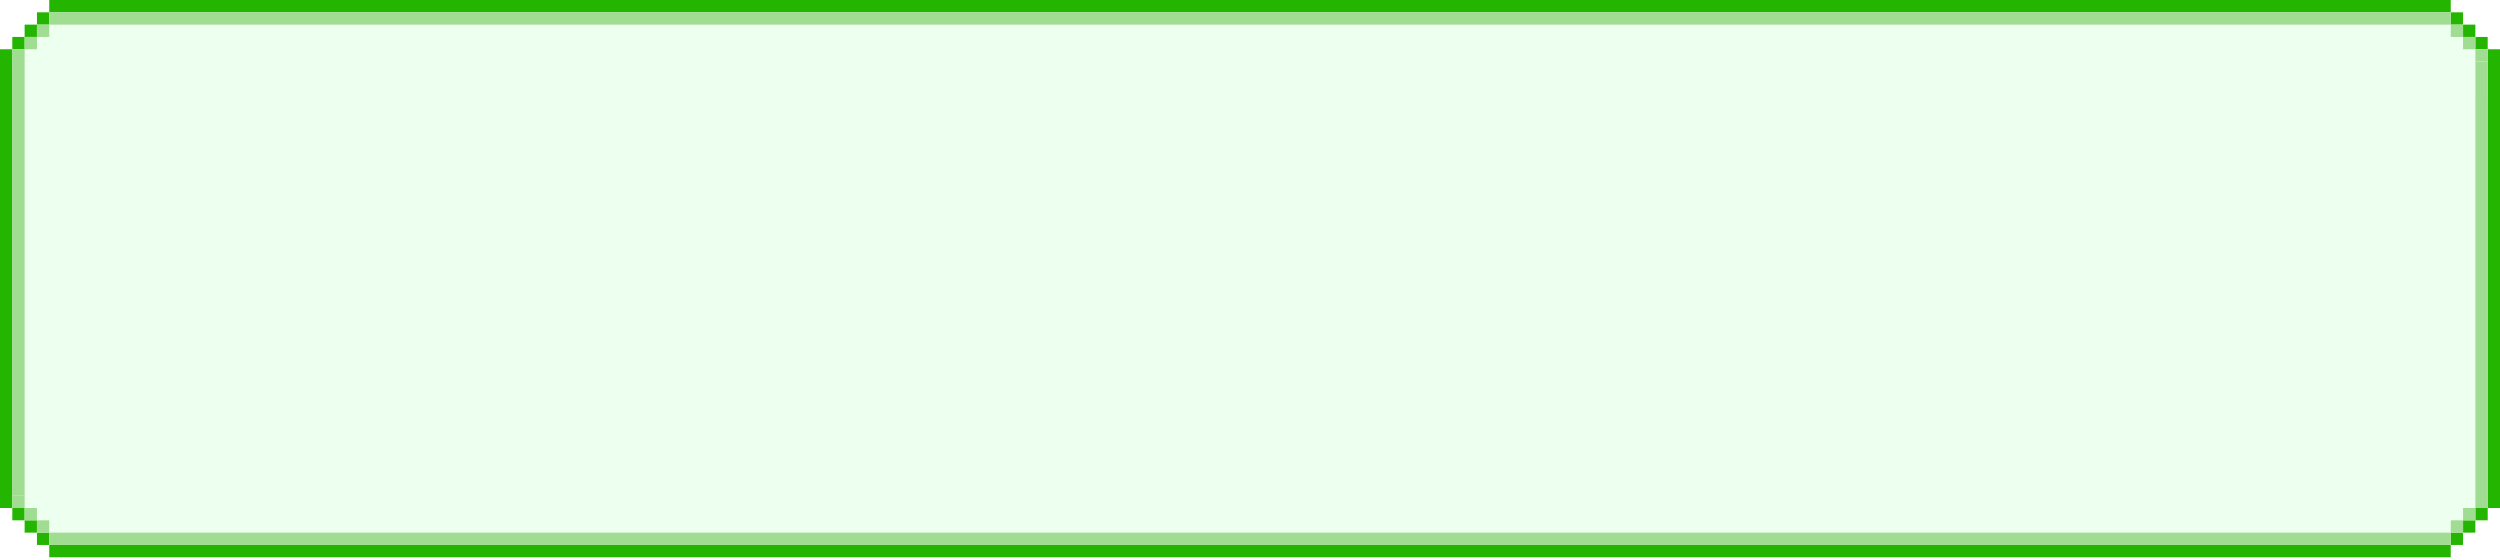
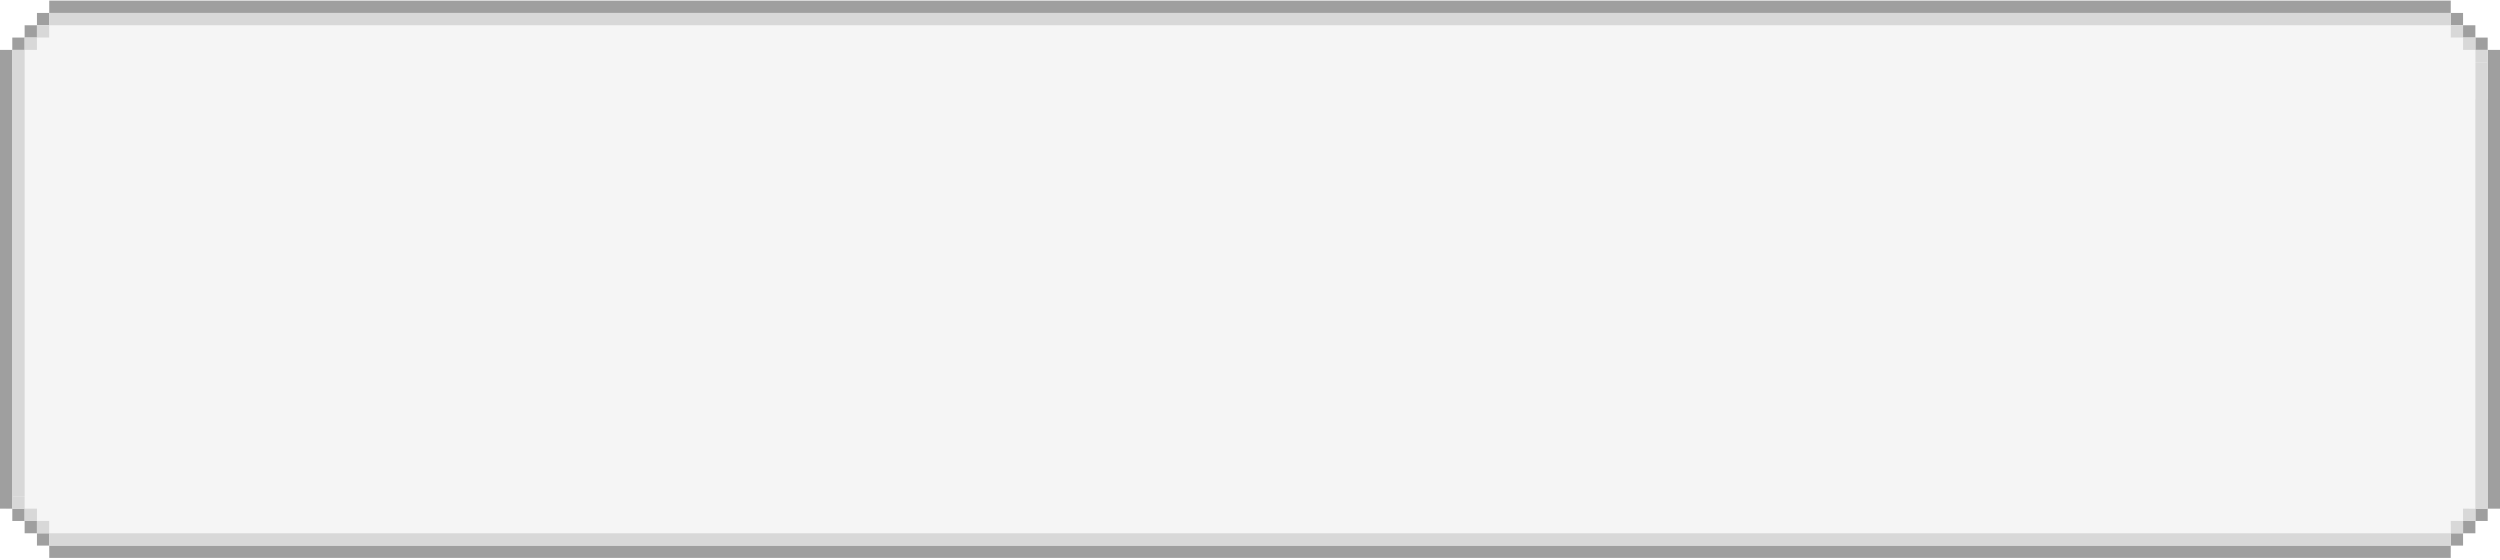
<svg xmlns="http://www.w3.org/2000/svg" width="777" height="174" viewBox="0 0 777 174" fill="none">
-   <path fill-rule="evenodd" clip-rule="evenodd" d="M761.691 3.26253e-05V11.483H769.345V24.879H769.347V30.621H777V157.888H767.432V162.673H761.691V171.285L15.312 171.285L15.312 161.716H7.656V157.888H1.914V155.975H0V127.268H0.957V120.569H1.914V32.535H0V22.009H3.828V11.482H15.312L15.312 0L761.691 3.26253e-05Z" fill="#EDFFEF" />
-   <rect x="15.309" width="746.379" height="3.828" fill="#24B500" />
-   <rect x="15.309" y="169.371" width="746.379" height="3.828" fill="#24B500" />
-   <rect x="777" y="15.31" width="142.578" height="3.828" transform="rotate(90 777 15.3105)" fill="#24B500" />
-   <rect x="3.828" y="15.31" width="142.578" height="3.828" transform="rotate(90 3.82812 15.3105)" fill="#24B500" />
-   <rect x="3.828" y="11.482" width="3.828" height="3.828" fill="#24B500" />
-   <rect x="7.656" y="7.655" width="3.828" height="3.828" fill="#24B500" />
-   <rect x="11.484" y="3.827" width="3.828" height="3.828" fill="#24B500" />
-   <rect x="765.516" y="3.827" width="3.828" height="3.828" transform="rotate(90 765.516 3.82715)" fill="#24B500" />
-   <rect x="769.344" y="7.655" width="3.828" height="3.828" transform="rotate(90 769.344 7.65527)" fill="#24B500" />
-   <rect x="773.172" y="11.482" width="3.828" height="3.828" transform="rotate(90 773.172 11.4824)" fill="#24B500" />
-   <rect x="11.484" y="169.371" width="3.828" height="3.828" transform="rotate(-90 11.4844 169.371)" fill="#24B500" />
-   <rect x="7.656" y="165.543" width="3.828" height="3.828" transform="rotate(-90 7.65625 165.543)" fill="#24B500" />
-   <rect x="3.828" y="161.716" width="3.828" height="3.828" transform="rotate(-90 3.82812 161.716)" fill="#24B500" />
-   <rect x="3.828" y="15.31" width="3.828" height="138.75" fill="#A0DC91" />
-   <rect x="7.656" y="11.482" width="3.828" height="3.828" fill="#A0DC91" />
-   <rect x="11.484" y="7.655" width="3.828" height="3.828" fill="#A0DC91" />
-   <rect x="7.652" y="154.061" width="3.828" height="3.828" transform="rotate(90 7.65234 154.061)" fill="#A0DC91" />
-   <rect x="11.48" y="157.889" width="3.828" height="3.828" transform="rotate(90 11.4805 157.889)" fill="#A0DC91" />
-   <rect x="15.309" y="161.716" width="3.828" height="3.828" transform="rotate(90 15.3086 161.716)" fill="#A0DC91" />
-   <rect x="761.691" y="165.543" width="3.828" height="3.828" fill="#24B500" />
-   <rect x="765.52" y="161.716" width="3.828" height="3.828" fill="#24B500" />
-   <rect x="769.348" y="157.888" width="3.828" height="3.828" fill="#24B500" />
-   <rect x="761.691" y="161.716" width="3.828" height="3.828" fill="#A0DC91" />
-   <rect x="765.52" y="157.888" width="3.828" height="3.828" fill="#A0DC91" />
-   <rect x="765.516" y="7.655" width="3.828" height="3.828" transform="rotate(90 765.516 7.65527)" fill="#A0DC91" />
-   <rect x="769.344" y="11.482" width="3.828" height="3.828" transform="rotate(90 769.344 11.4824)" fill="#A0DC91" />
-   <rect x="773.172" y="15.31" width="3.828" height="3.828" transform="rotate(90 773.172 15.3105)" fill="#A0DC91" />
-   <rect x="773.172" y="19.138" width="138.75" height="3.828" transform="rotate(90 773.172 19.1377)" fill="#A0DC91" />
-   <rect x="15.309" y="3.827" width="746.379" height="3.828" fill="#A0DC91" />
-   <rect x="15.309" y="165.543" width="746.379" height="3.828" fill="#A0DC91" />
+   <path fill-rule="evenodd" clip-rule="evenodd" d="M761.691 0.198V11.681H769.345V25.077H769.347V30.819H777V158.087H767.432V162.871H761.691V171.483L15.312 171.483L15.312 161.914H7.656V158.087H1.914V156.173H0V127.466H0.957V120.768H1.914V32.733H0V22.207H3.828V11.681H15.312L15.312 0.198L761.691 0.198Z" fill="#F5F5F5" />
+   <rect x="15.309" y="0.198" width="746.379" height="3.828" fill="#9F9F9F" />
+   <rect x="15.309" y="169.569" width="746.379" height="3.828" fill="#9F9F9F" />
+   <rect x="777" y="15.509" width="142.578" height="3.828" transform="rotate(90 777 15.5088)" fill="#9F9F9F" />
+   <rect x="3.828" y="15.509" width="142.578" height="3.828" transform="rotate(90 3.82812 15.5088)" fill="#9F9F9F" />
+   <rect x="3.828" y="11.681" width="3.828" height="3.828" fill="#9F9F9F" />
+   <rect x="7.656" y="7.854" width="3.828" height="3.828" fill="#9F9F9F" />
+   <rect x="11.484" y="4.025" width="3.828" height="3.828" fill="#9F9F9F" />
+   <rect x="765.516" y="4.025" width="3.828" height="3.828" transform="rotate(90 765.516 4.02539)" fill="#9F9F9F" />
+   <rect x="769.344" y="7.854" width="3.828" height="3.828" transform="rotate(90 769.344 7.85352)" fill="#9F9F9F" />
+   <rect x="773.172" y="11.681" width="3.828" height="3.828" transform="rotate(90 773.172 11.6807)" fill="#9F9F9F" />
+   <rect x="11.484" y="169.569" width="3.828" height="3.828" transform="rotate(-90 11.4844 169.569)" fill="#9F9F9F" />
+   <rect x="7.656" y="165.741" width="3.828" height="3.828" transform="rotate(-90 7.65625 165.741)" fill="#9F9F9F" />
+   <rect x="3.828" y="161.914" width="3.828" height="3.828" transform="rotate(-90 3.82812 161.914)" fill="#9F9F9F" />
+   <rect x="3.828" y="15.509" width="3.828" height="138.75" fill="#D8D8D8" />
+   <rect x="7.656" y="11.681" width="3.828" height="3.828" fill="#D8D8D8" />
+   <rect x="11.484" y="7.854" width="3.828" height="3.828" fill="#D8D8D8" />
+   <rect x="7.652" y="154.259" width="3.828" height="3.828" transform="rotate(90 7.65234 154.259)" fill="#D8D8D8" />
+   <rect x="11.48" y="158.087" width="3.828" height="3.828" transform="rotate(90 11.4805 158.087)" fill="#D8D8D8" />
+   <rect x="15.309" y="161.914" width="3.828" height="3.828" transform="rotate(90 15.3086 161.914)" fill="#D8D8D8" />
+   <rect x="761.691" y="165.741" width="3.828" height="3.828" fill="#9F9F9F" />
+   <rect x="765.52" y="161.914" width="3.828" height="3.828" fill="#9F9F9F" />
+   <rect x="769.348" y="158.086" width="3.828" height="3.828" fill="#9F9F9F" />
+   <rect x="761.691" y="161.914" width="3.828" height="3.828" fill="#D8D8D8" />
+   <rect x="765.52" y="158.086" width="3.828" height="3.828" fill="#D8D8D8" />
+   <rect x="765.516" y="7.854" width="3.828" height="3.828" transform="rotate(90 765.516 7.85352)" fill="#D8D8D8" />
+   <rect x="769.344" y="11.681" width="3.828" height="3.828" transform="rotate(90 769.344 11.6807)" fill="#D8D8D8" />
+   <rect x="773.172" y="15.509" width="3.828" height="3.828" transform="rotate(90 773.172 15.5088)" fill="#D8D8D8" />
+   <rect x="773.172" y="19.336" width="138.75" height="3.828" transform="rotate(90 773.172 19.3359)" fill="#D8D8D8" />
+   <rect x="15.309" y="4.025" width="746.379" height="3.828" fill="#D8D8D8" />
+   <rect x="15.309" y="165.741" width="746.379" height="3.828" fill="#D8D8D8" />
</svg>
